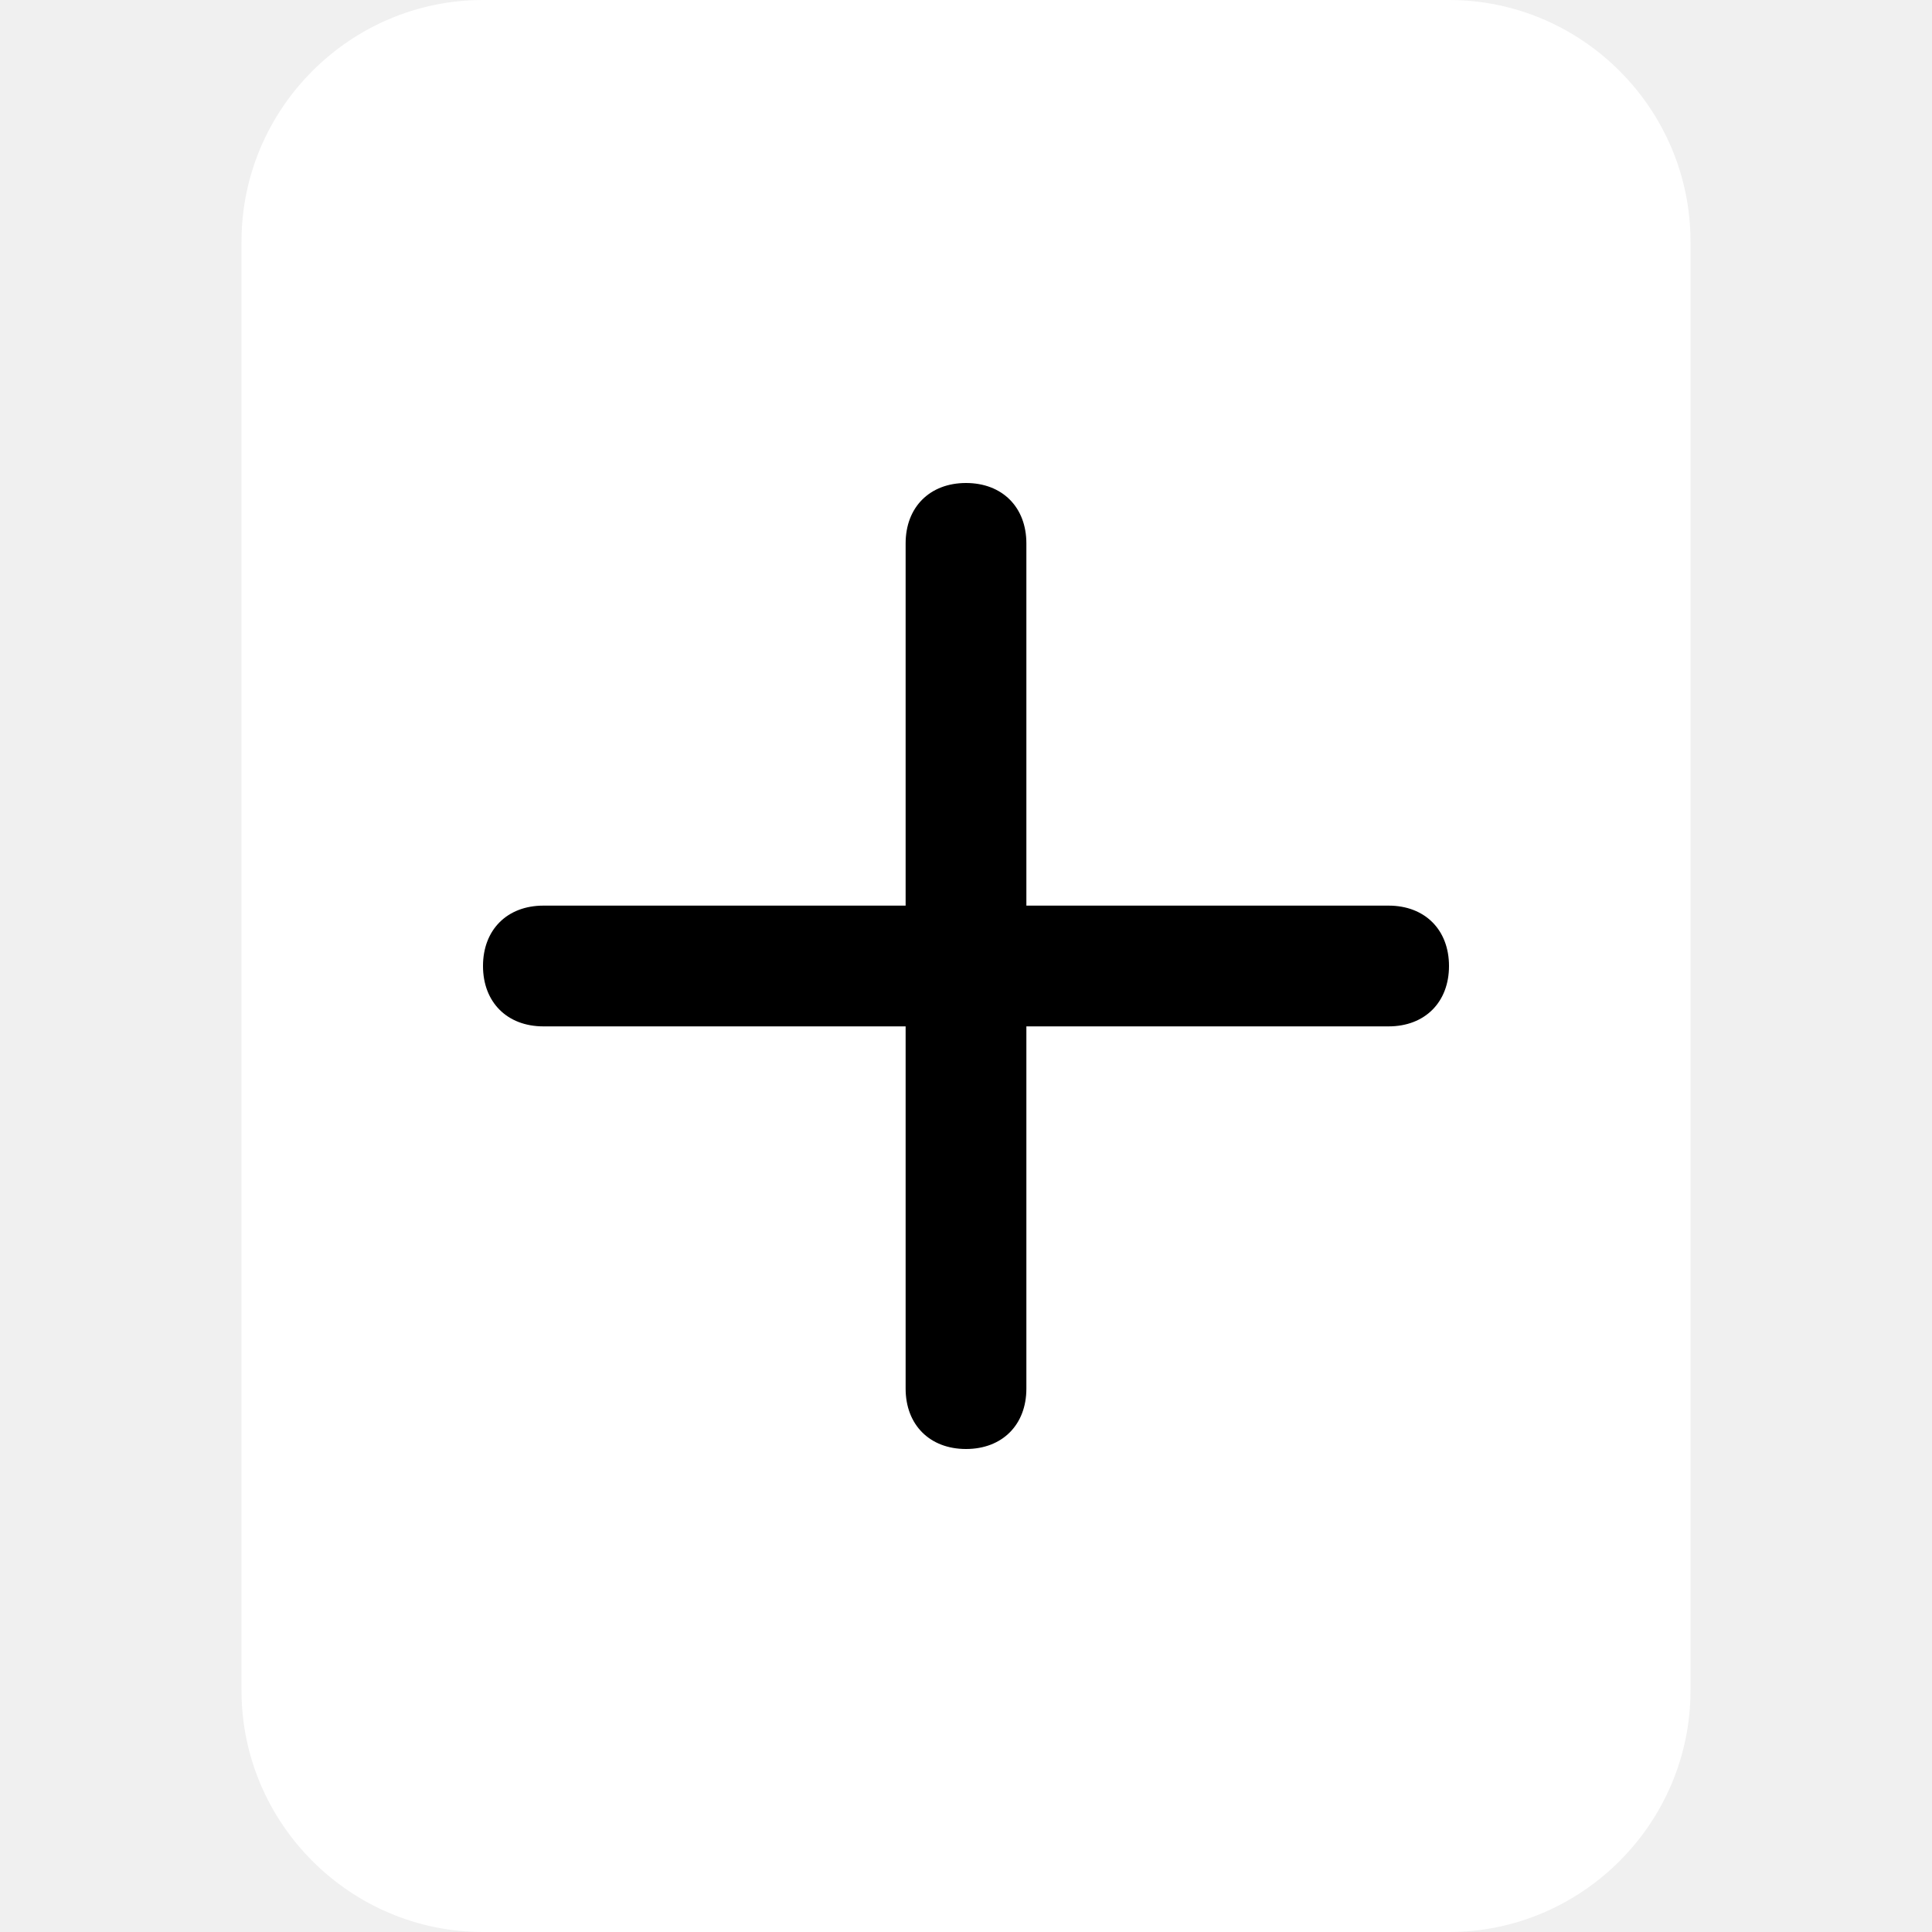
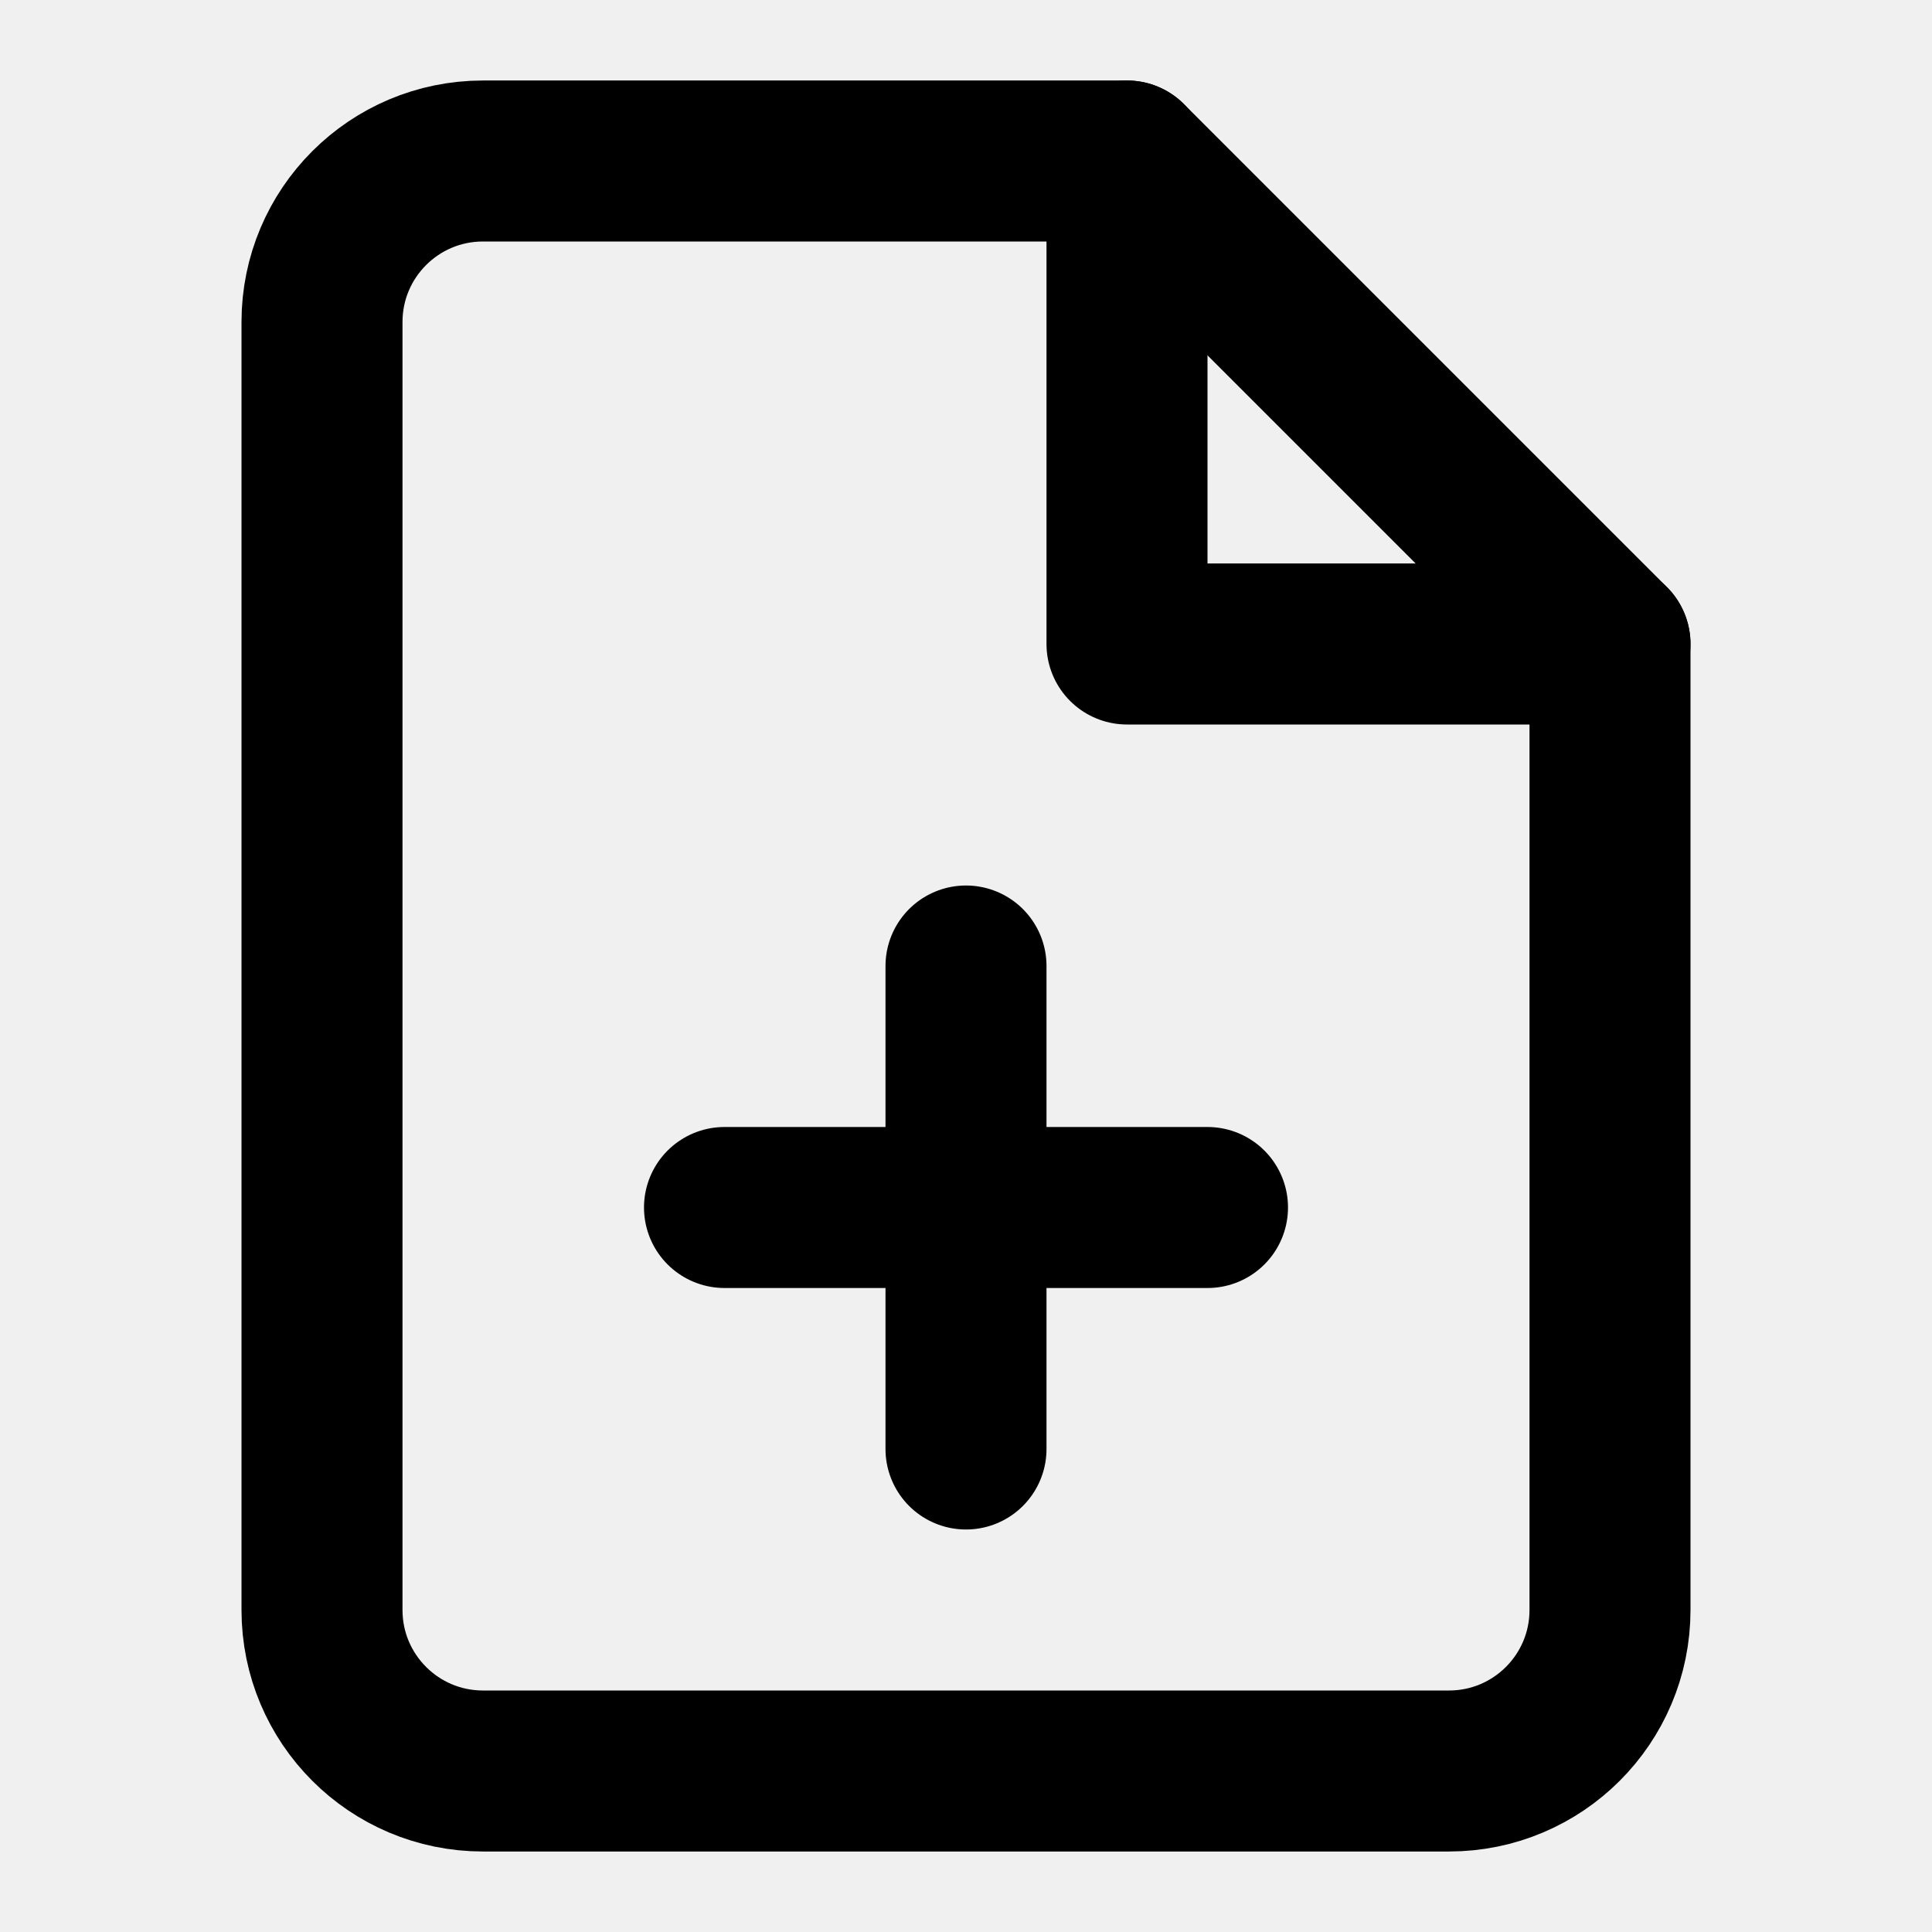
- <svg xmlns="http://www.w3.org/2000/svg" version="1.1" id="Layer_1" x="0px" y="0px" viewBox="-297 389 16 16" style="enable-background:new -297 389 16 16;" xml:space="preserve">
-   <style type="text/css">
- 	.st0{fill:#FFFFFF;}
- </style>
-   <path class="st0" d="M-295,391c0-1.1,0.9-2,2-2h8c1.1,0,2,0.9,2,2v12c0,1.1-0.9,2-2,2h-8c-1.1,0-2-0.9-2-2V391z" />
-   <path d="M-289,393c0.3,0,0.5,0.2,0.5,0.5v3h3c0.3,0,0.5,0.2,0.5,0.5s-0.2,0.5-0.5,0.5h-3v3c0,0.3-0.2,0.5-0.5,0.5s-0.5-0.2-0.5-0.5  v-3h-3c-0.3,0-0.5-0.2-0.5-0.5s0.2-0.5,0.5-0.5h3v-3C-289.5,393.2-289.3,393-289,393" />
+ <svg xmlns="http://www.w3.org/2000/svg" width="24" height="24" viewBox="0 0 24 24" fill="none" stroke="currentColor" stroke-width="2" stroke-linecap="round" stroke-linejoin="round">
+   <path d="M14 2H6a2 2 0 0 0-2 2v16a2 2 0 0 0 2 2h12a2 2 0 0 0 2-2V8z" />
+   <polyline points="14 2 14 8 20 8" />
+   <line x1="12" y1="18" x2="12" y2="12" />
+   <line x1="9" y1="15" x2="15" y2="15" />
</svg>
